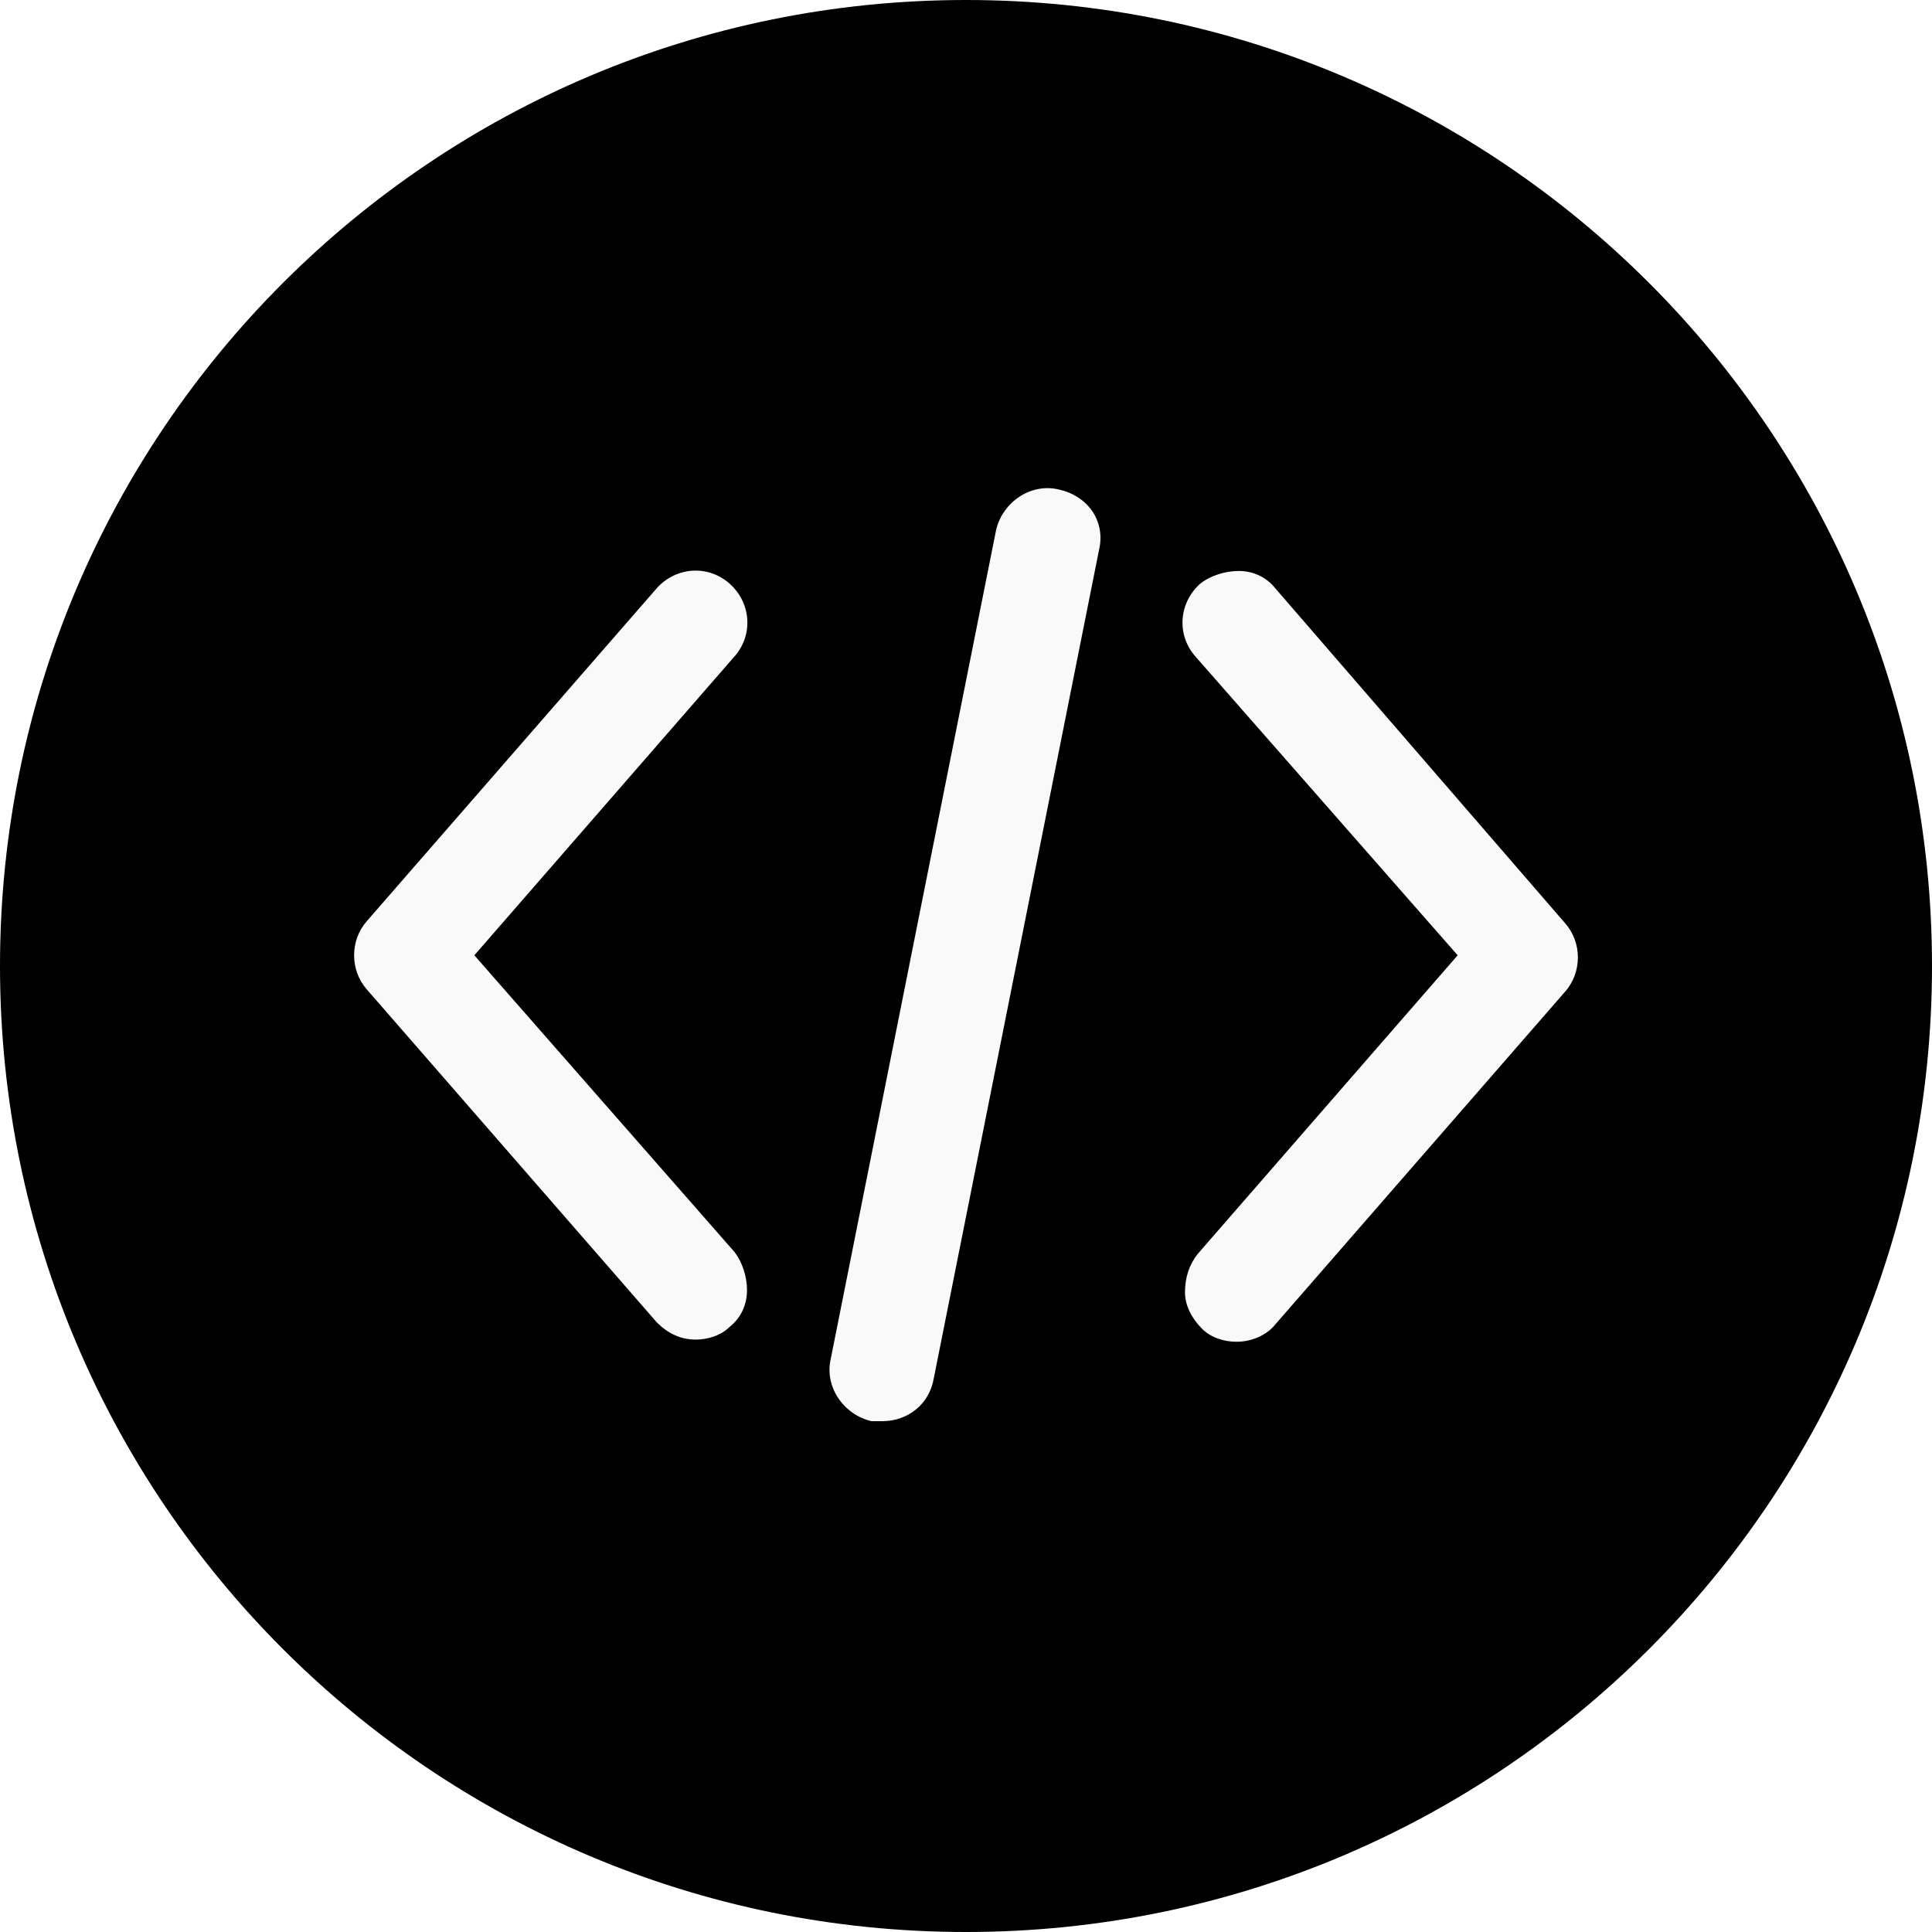
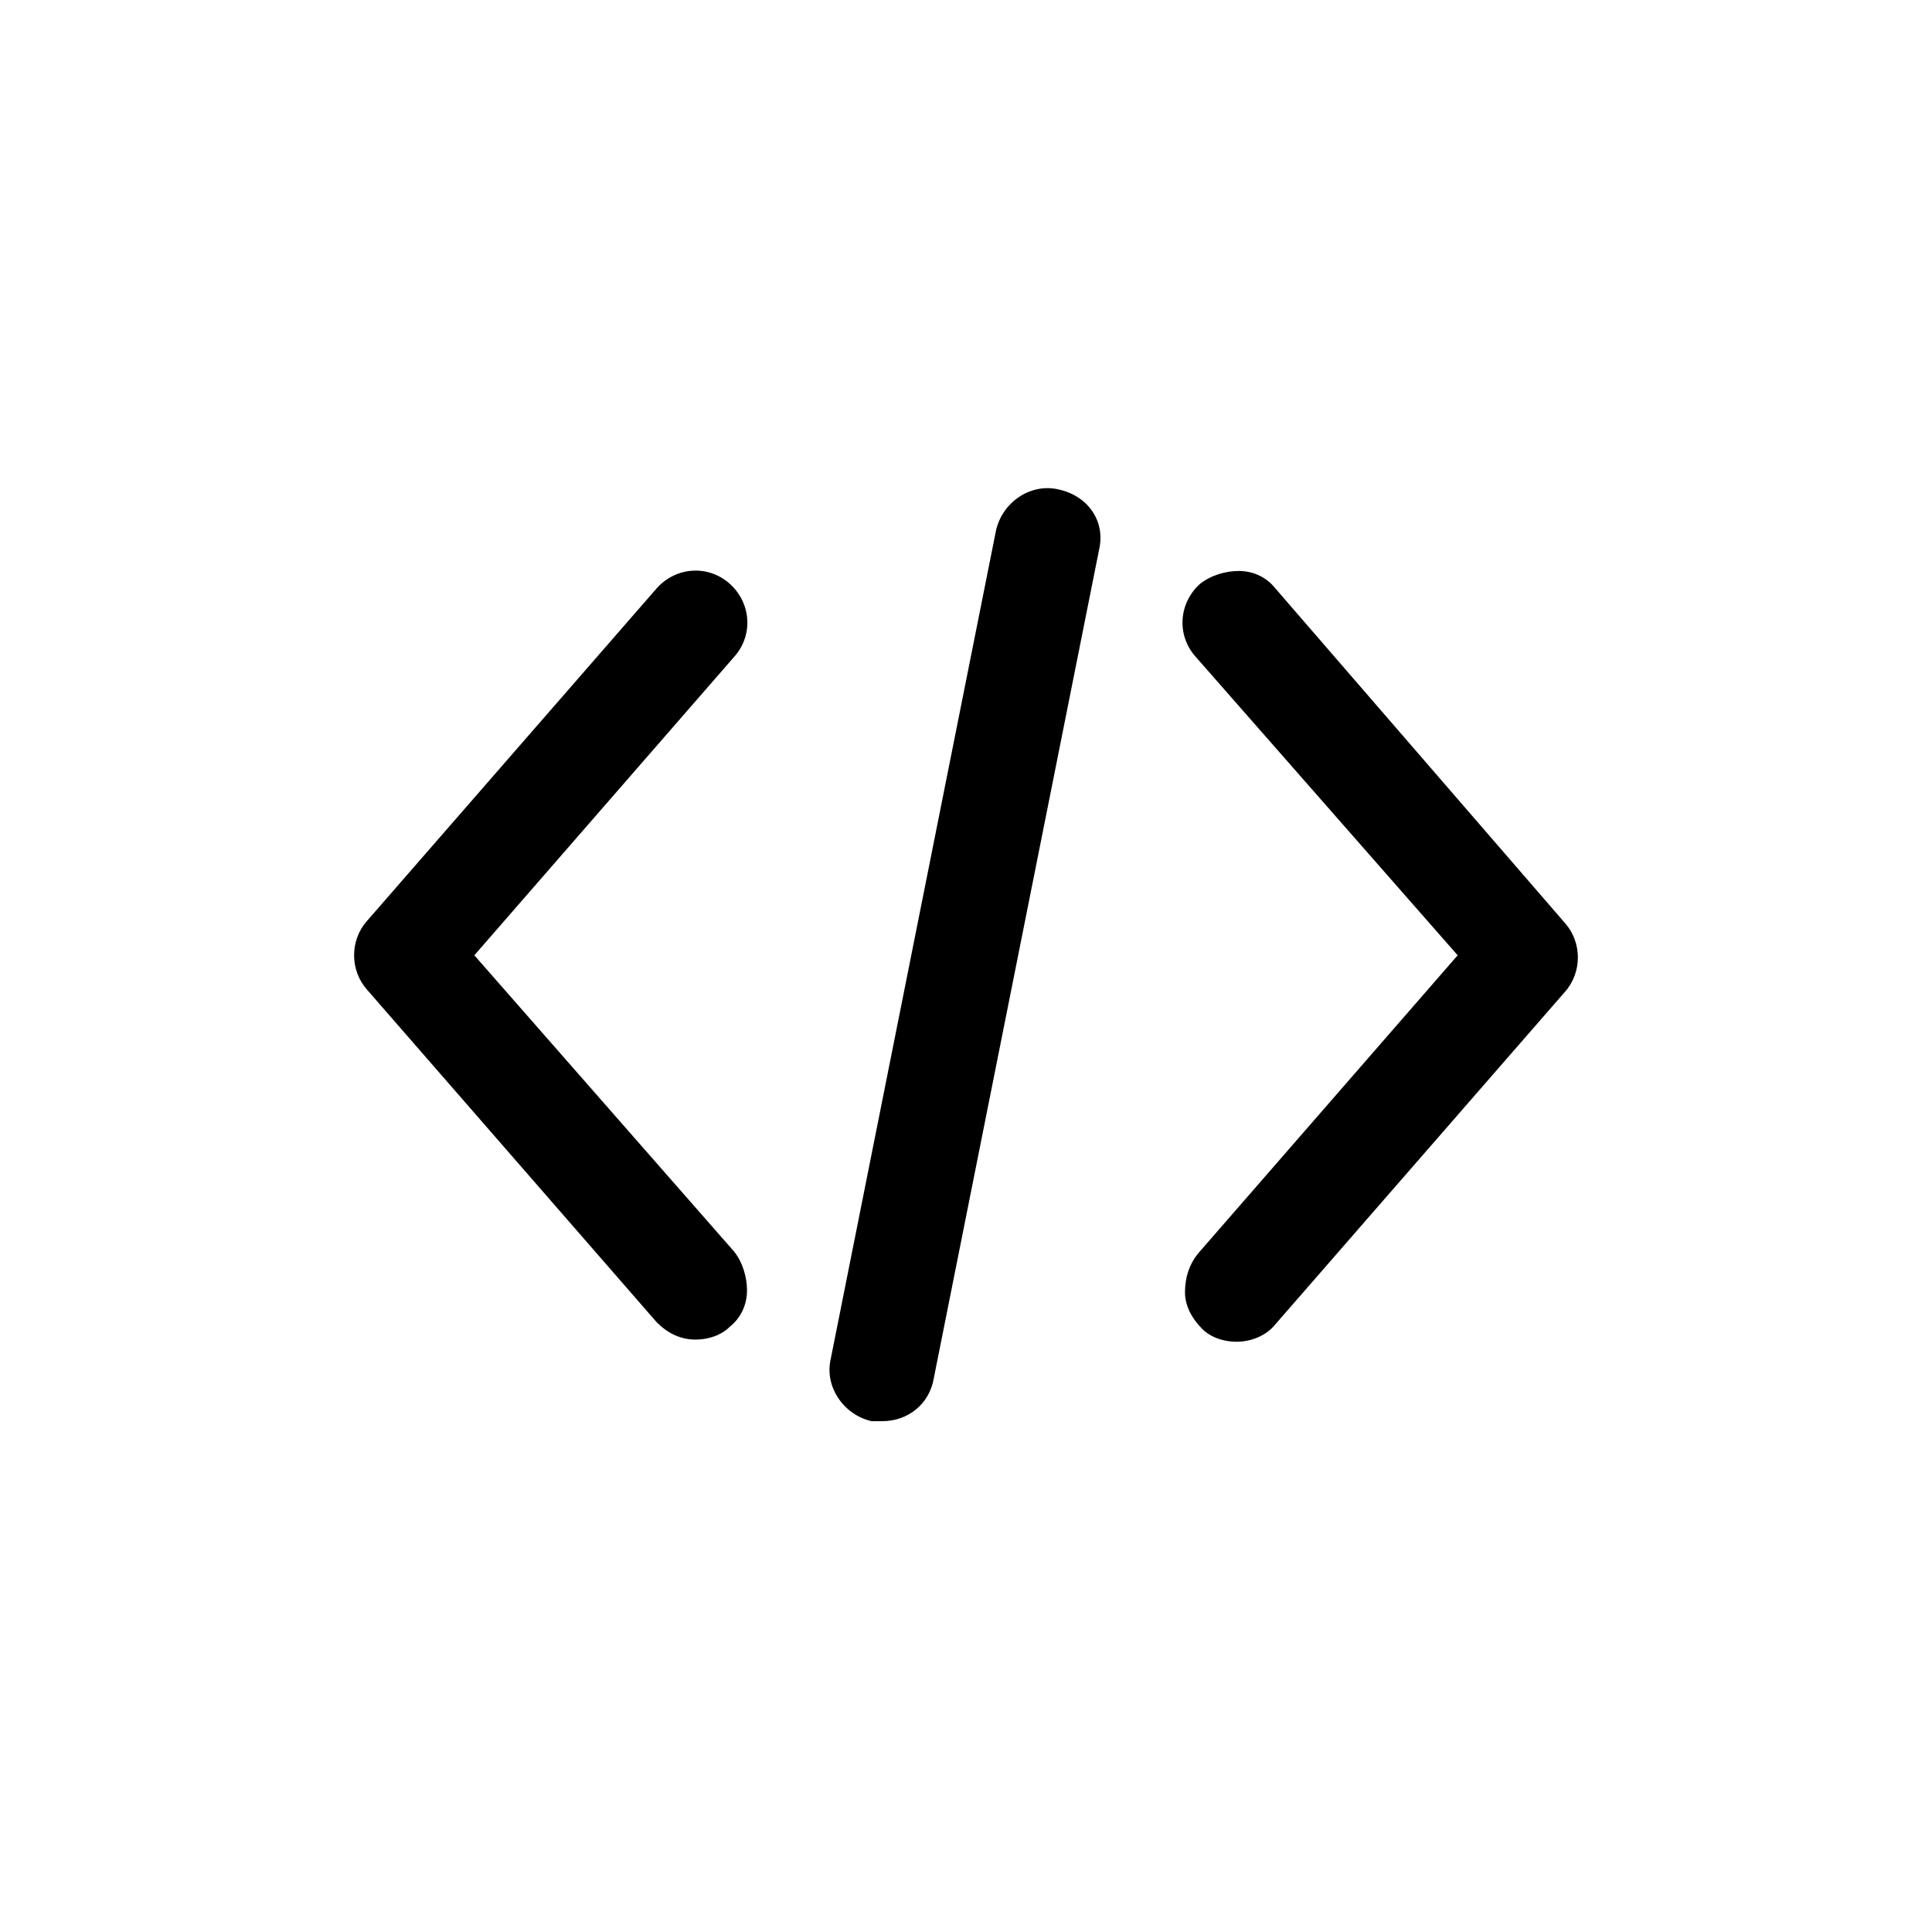
- <svg xmlns="http://www.w3.org/2000/svg" version="1.1" id="Layer_1" x="0px" y="0px" width="341px" height="341px" viewBox="-65.5 -42.5 341 341" enable-background="new -65.5 -42.5 341 341" xml:space="preserve">
-   <circle cx="105" cy="128" r="170.5" />
+ <svg xmlns="http://www.w3.org/2000/svg" version="1.1" id="Layer_1" x="0px" y="0px" width="341px" height="341px" viewBox="0 0 341 341" enable-background="new 0 0 341 341" xml:space="preserve">
  <g>
-     <path fill="#F9F9F9" d="M18.222,126.109l45.853-52.674c3.41-3.789,3.032-9.474-0.759-12.885c-3.789-3.41-9.473-3.031-12.884,0.759   l-51.157,58.736c-3.032,3.411-3.032,8.716,0,12.127l51.157,58.736c1.896,1.895,4.169,3.031,6.821,3.031   c2.273,0,4.547-0.758,6.062-2.273c1.896-1.516,3.032-3.79,3.032-6.442c0-2.273-0.758-4.926-2.273-6.82L18.222,126.109z" />
-     <path fill="#F9F9F9" d="M159.569,61.31c-1.516-1.896-3.791-3.032-6.443-3.032c-2.273,0-4.926,0.759-6.82,2.273   c-3.789,3.411-4.168,9.096-0.758,12.885l46.231,52.674l-45.853,52.674c-1.516,1.895-2.273,4.168-2.273,6.821   c0,2.273,1.137,4.548,3.031,6.442c1.516,1.516,3.789,2.273,6.062,2.273c2.652,0,5.306-1.137,6.821-3.031l51.158-58.737   c3.031-3.41,3.031-8.716,0-12.126L159.569,61.31z" />
-     <path fill="#F9F9F9" d="M121.295,43.878c-4.927-1.137-9.853,2.273-10.989,7.2l-29.18,146.273c-1.137,4.926,2.273,9.852,7.2,10.989   c0.759,0,1.137,0,1.896,0c4.547,0,8.336-3.031,9.094-7.579l29.18-146.273C129.632,49.562,126.601,45.015,121.295,43.878z" />
+     <path d="M83.722,168.609l45.853-52.674c3.41-3.789,3.032-9.474-0.759-12.885c-3.789-3.41-9.473-3.031-12.884,0.759   l-51.157,58.736c-3.032,3.411-3.032,8.716,0,12.127l51.157,58.736c1.896,1.895,4.169,3.031,6.821,3.031   c2.273,0,4.547-0.758,6.062-2.273c1.896-1.516,3.032-3.79,3.032-6.441c0-2.273-0.758-4.927-2.273-6.82L83.722,168.609z" />
+     <path d="M225.068,103.81c-1.516-1.896-3.791-3.032-6.442-3.032c-2.272,0-4.926,0.759-6.819,2.273   c-3.789,3.411-4.168,9.096-0.759,12.885l46.231,52.674l-45.854,52.674c-1.516,1.896-2.273,4.168-2.273,6.821   c0,2.272,1.138,4.547,3.031,6.441c1.517,1.516,3.789,2.273,6.062,2.273c2.652,0,5.307-1.137,6.82-3.031l51.158-58.737   c3.031-3.409,3.031-8.716,0-12.126L225.068,103.81z" />
+     <path d="M186.795,86.378c-4.927-1.137-9.854,2.273-10.988,7.2l-29.181,146.273c-1.137,4.926,2.273,9.852,7.2,10.988   c0.759,0,1.137,0,1.896,0c4.547,0,8.336-3.031,9.094-7.579l29.18-146.273C195.132,92.062,192.102,87.515,186.795,86.378z" />
  </g>
</svg>
